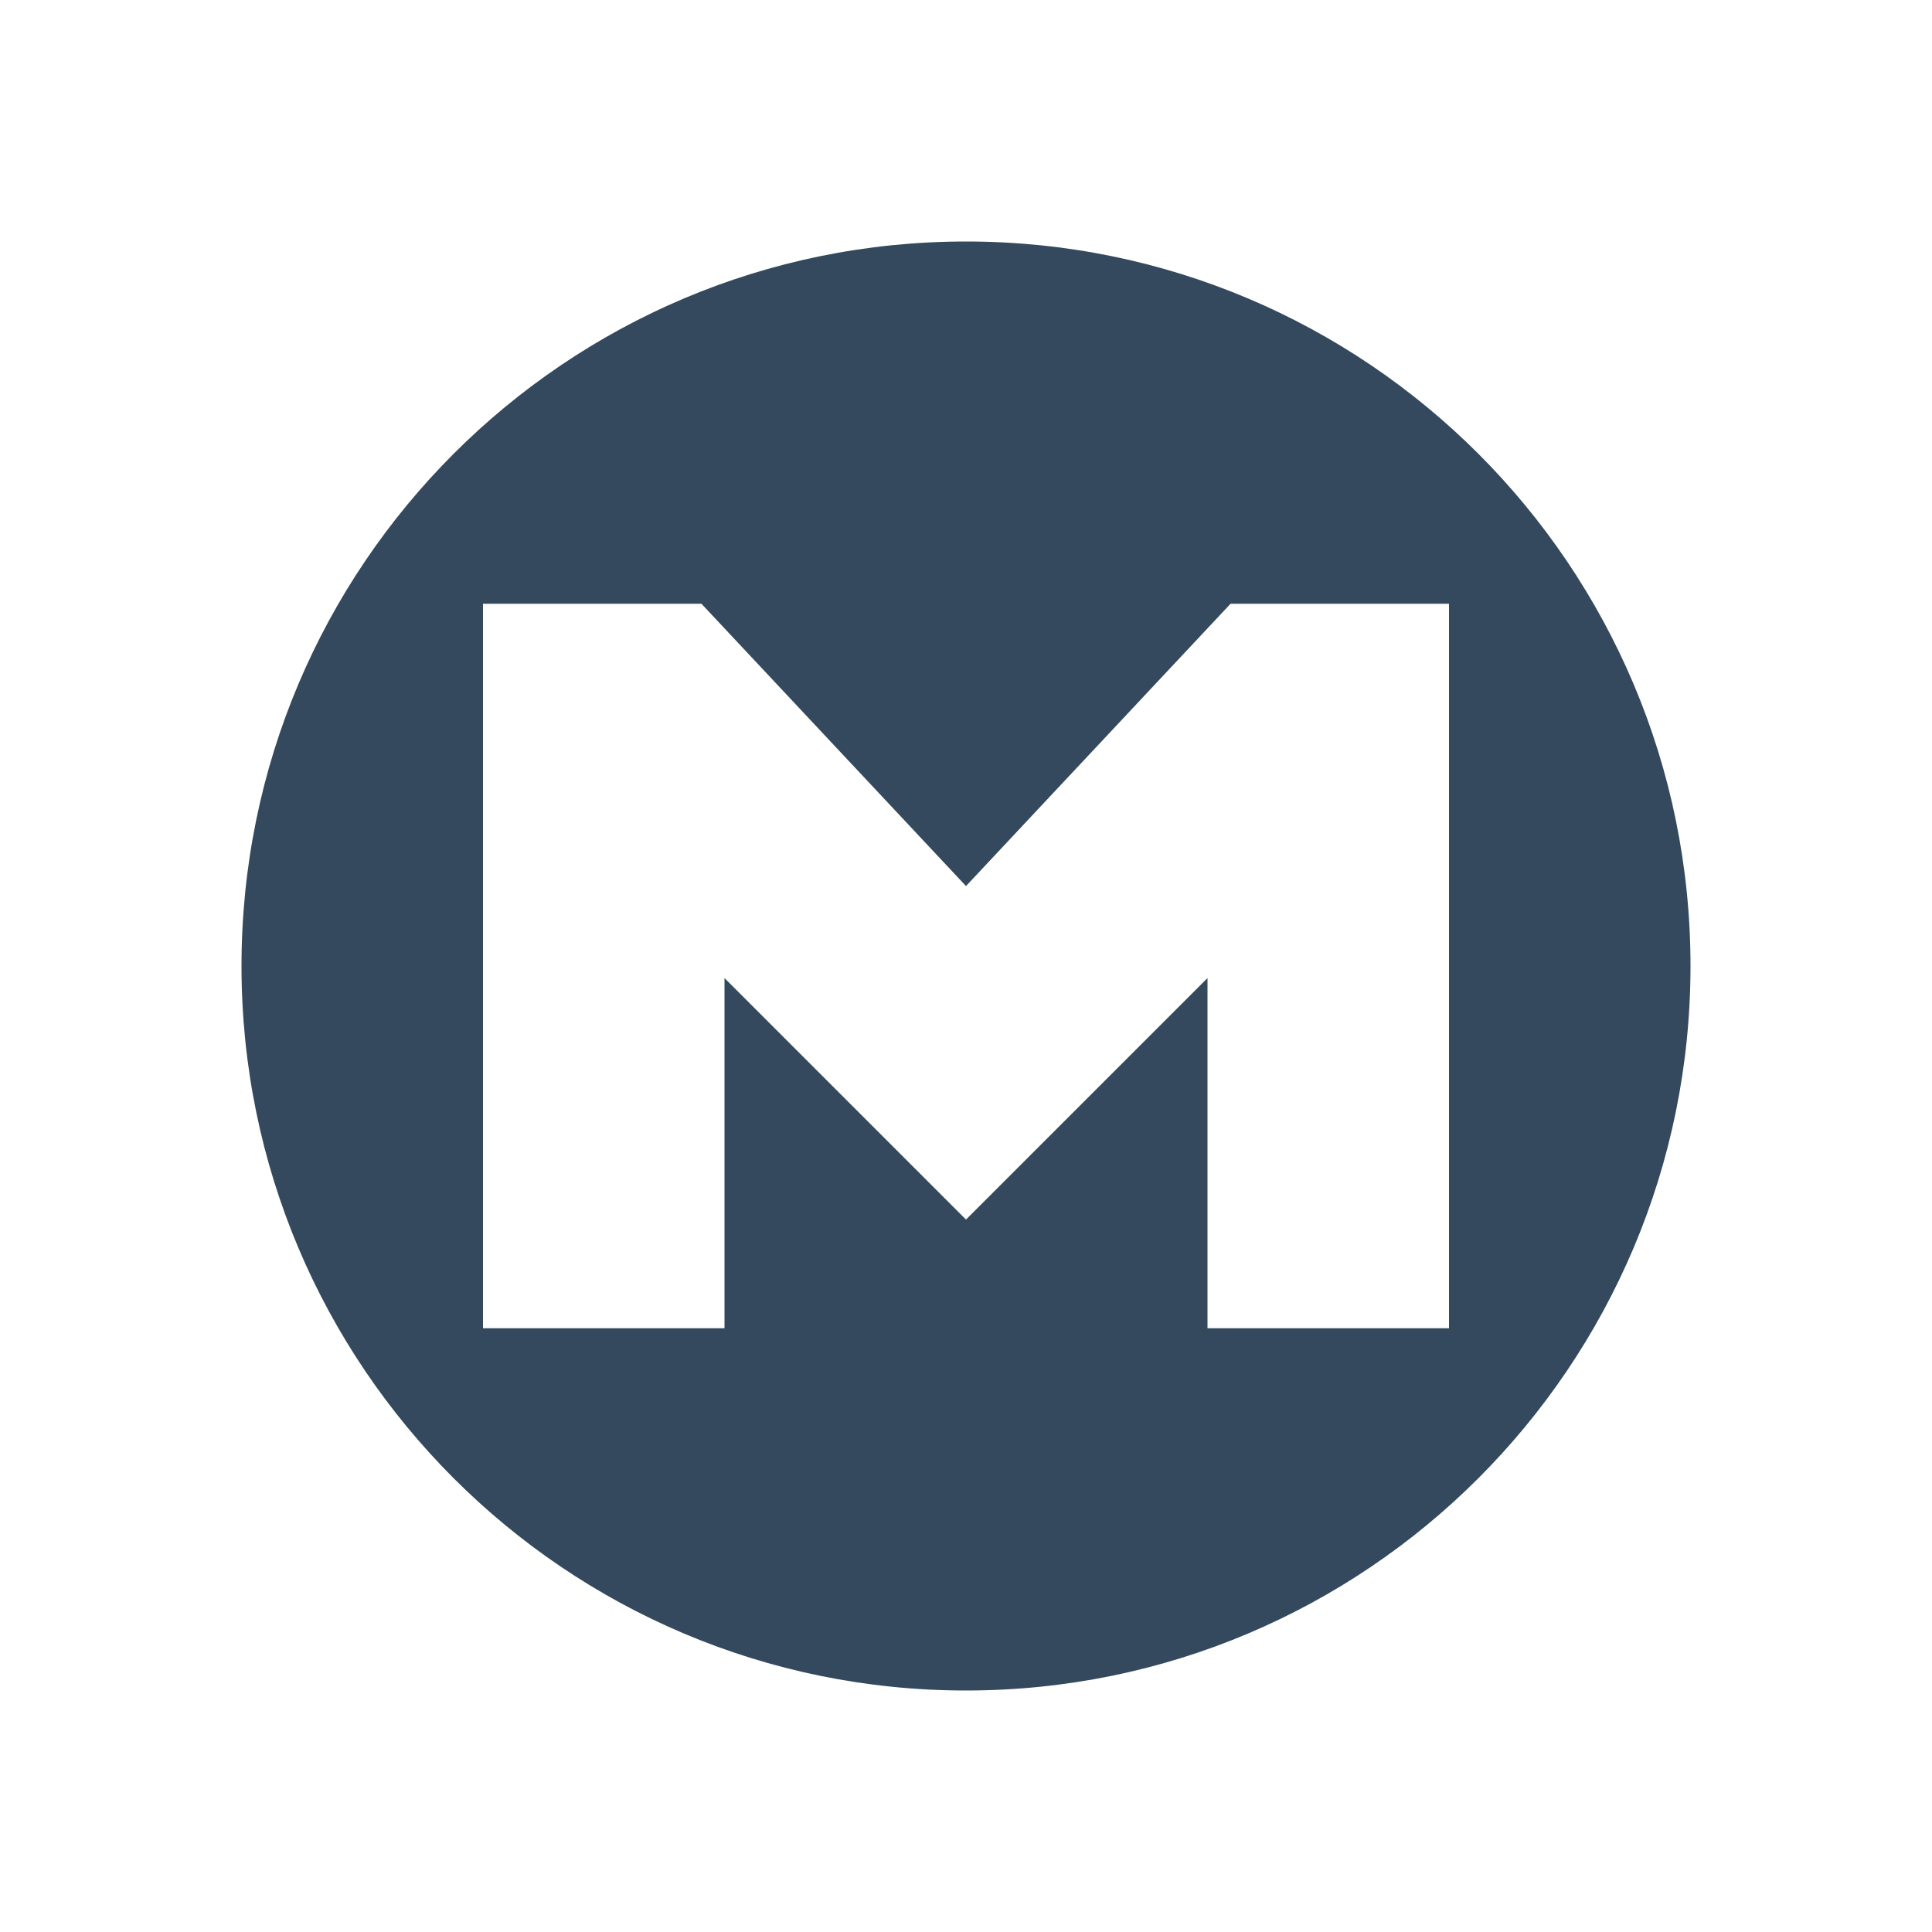
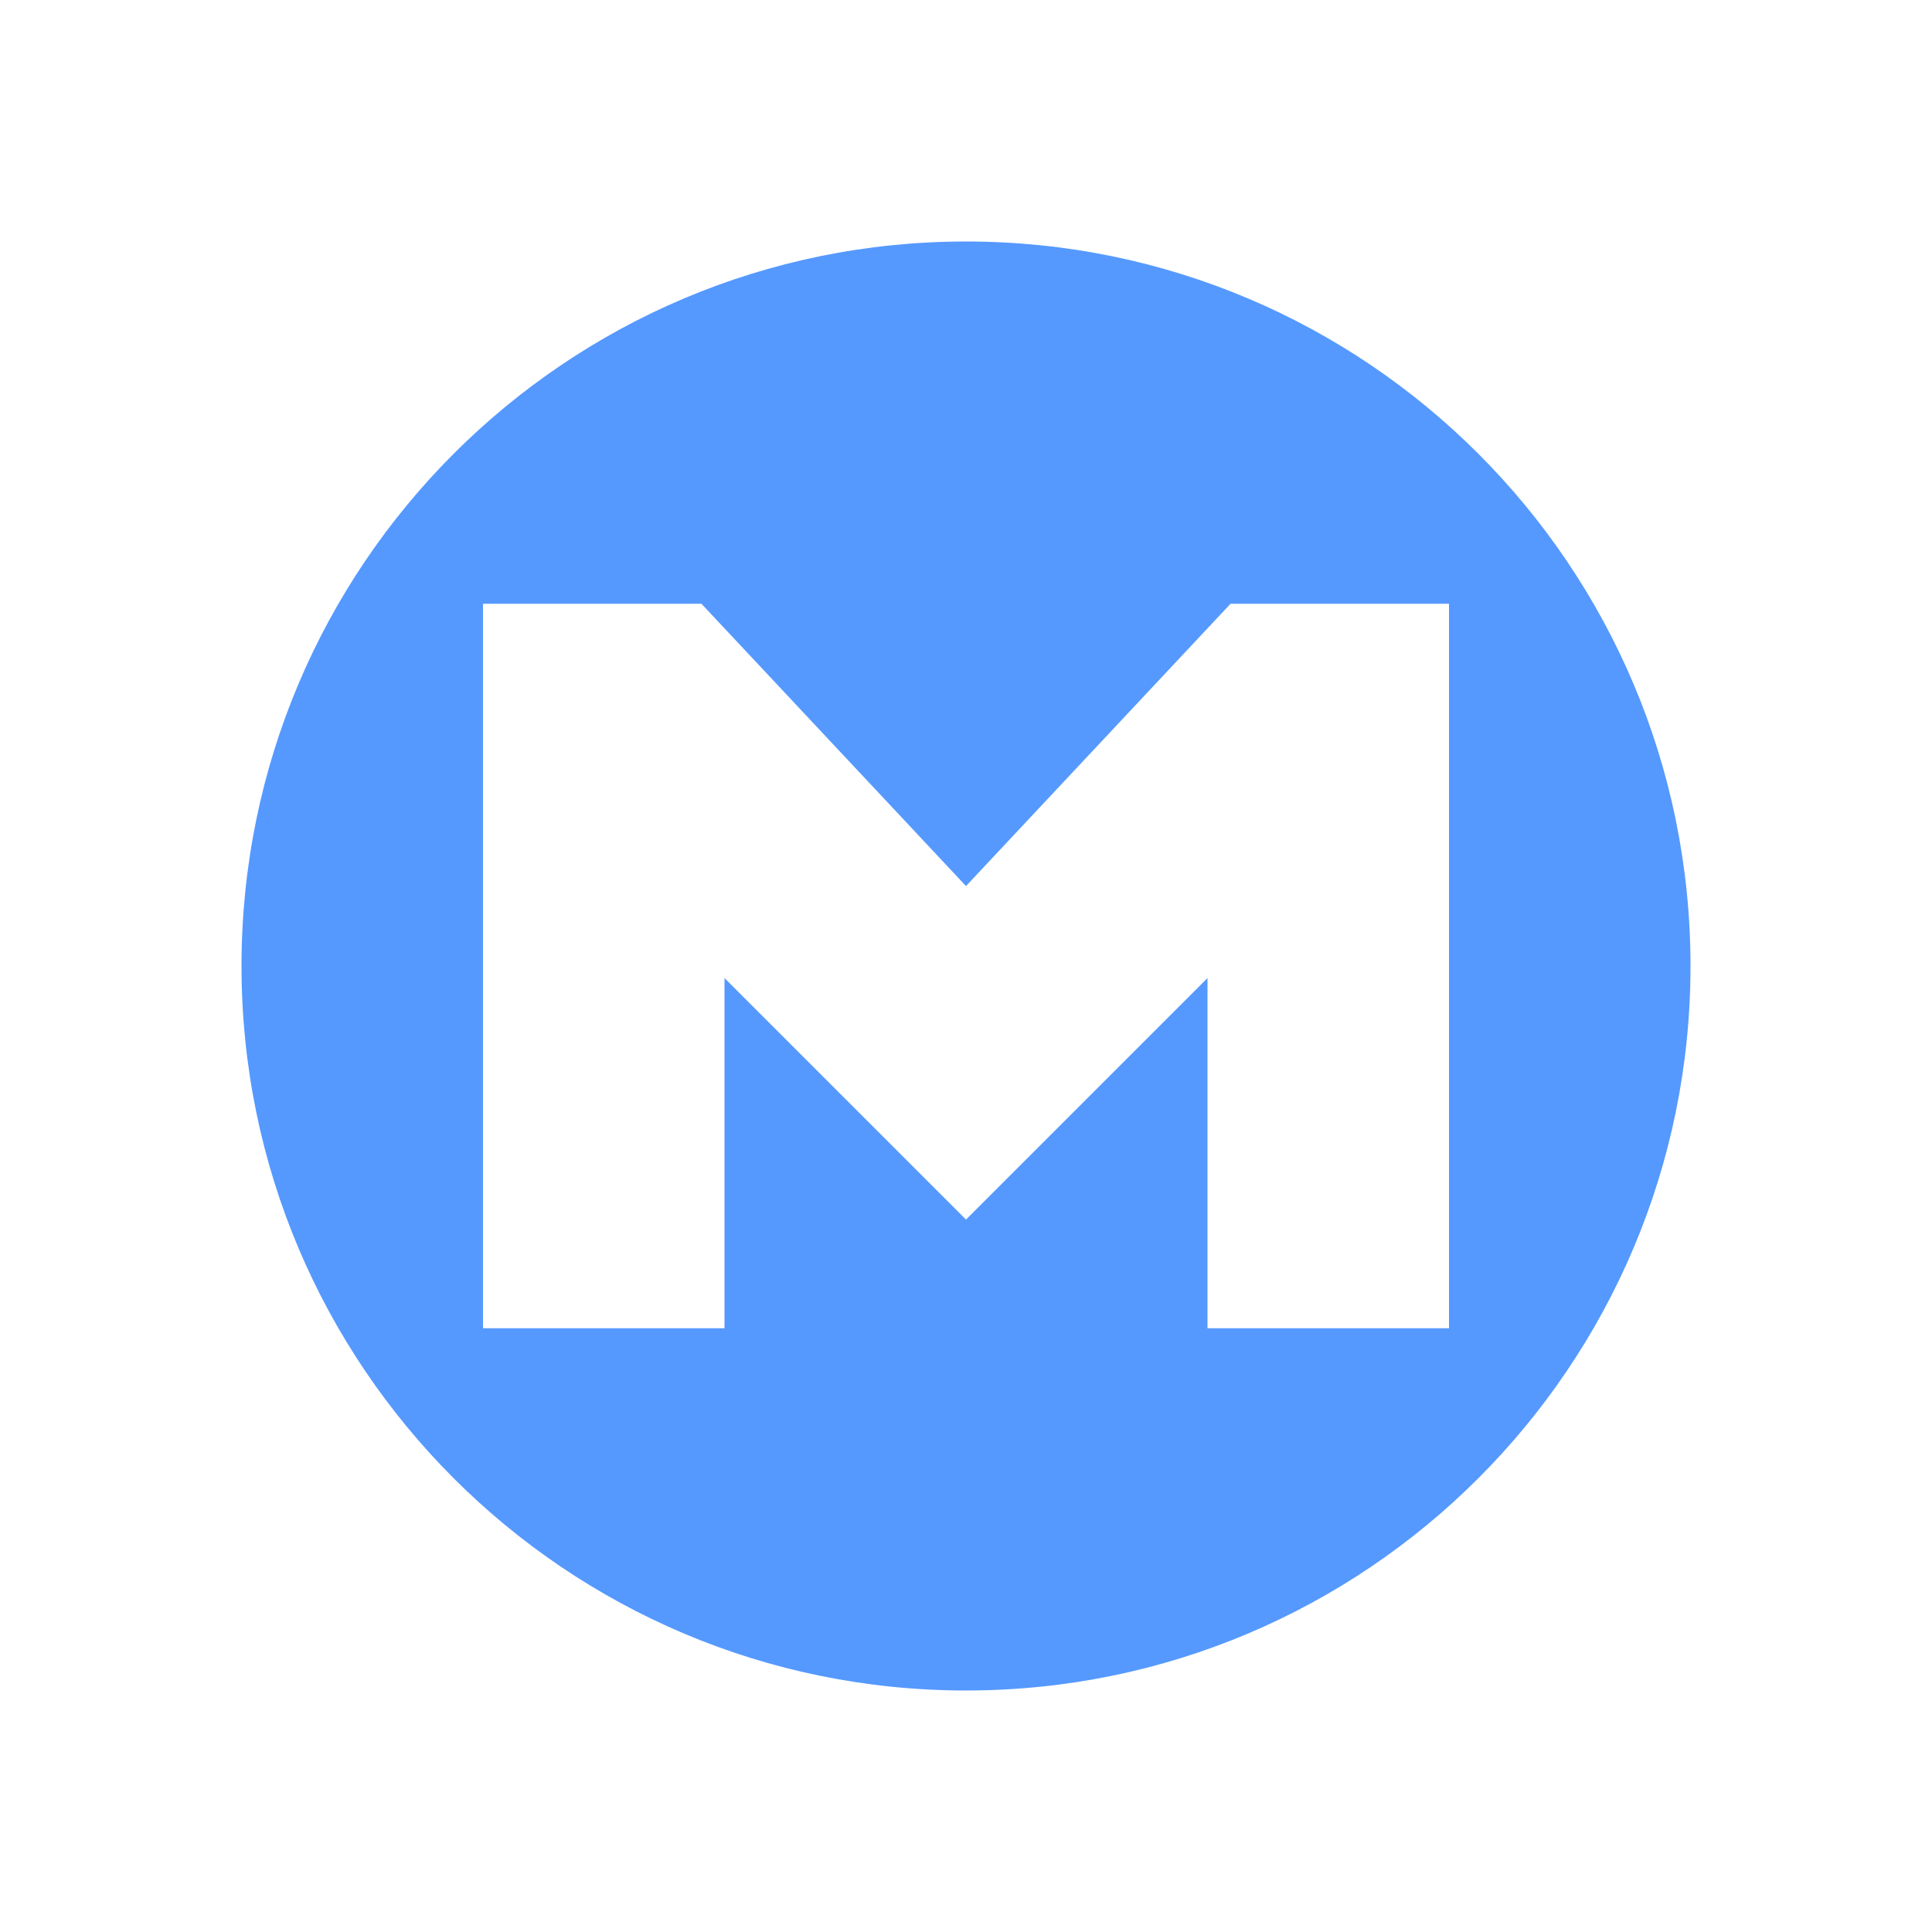
- <svg xmlns="http://www.w3.org/2000/svg" viewBox="0 0 16 16" style="enable-background:new" id="svg2" version="1.1" width="100%" height="100%">
+ <svg xmlns="http://www.w3.org/2000/svg" height="100%" width="100%" version="1.1" id="svg2" style="enable-background:new" viewBox="0 0 16 16">
  <defs id="defs12" />
-   <path style="opacity:1;fill:#34495d;fill-opacity:1;stroke:none;stroke-width:0.063;stroke-linecap:square;stroke-linejoin:miter;stroke-miterlimit:4;stroke-dasharray:none;stroke-dashoffset:0;stroke-opacity:1" d="M 8 2 A 6 6 0 0 0 2 8 A 6 6 0 0 0 8 14 A 6 6 0 0 0 14 8 A 6 6 0 0 0 8 2 z M 4 5 L 5.809 5 L 8 7.338 L 10.191 5 L 12 5 L 12 11 L 11.602 11 L 11 11 L 10 11 L 10 8.1 L 8 10.1 L 6 8.1 L 6 11 L 5 11 L 4 11 L 4 5 z " id="path4163" />
+   <path id="path4163" d="M 8 2 A 6 6 0 0 0 2 8 A 6 6 0 0 0 8 14 A 6 6 0 0 0 14 8 A 6 6 0 0 0 8 2 z M 4 5 L 5.809 5 L 8 7.338 L 10.191 5 L 12 5 L 12 11 L 11.602 11 L 11 11 L 10 11 L 10 8.1 L 8 10.1 L 6 8.1 L 6 11 L 5 11 L 4 11 L 4 5 z " style="opacity:1;fill:#5599ff;fill-opacity:1;stroke:none;stroke-width:0.063;stroke-linecap:square;stroke-linejoin:miter;stroke-miterlimit:4;stroke-dasharray:none;stroke-dashoffset:0;stroke-opacity:1" />
</svg>
